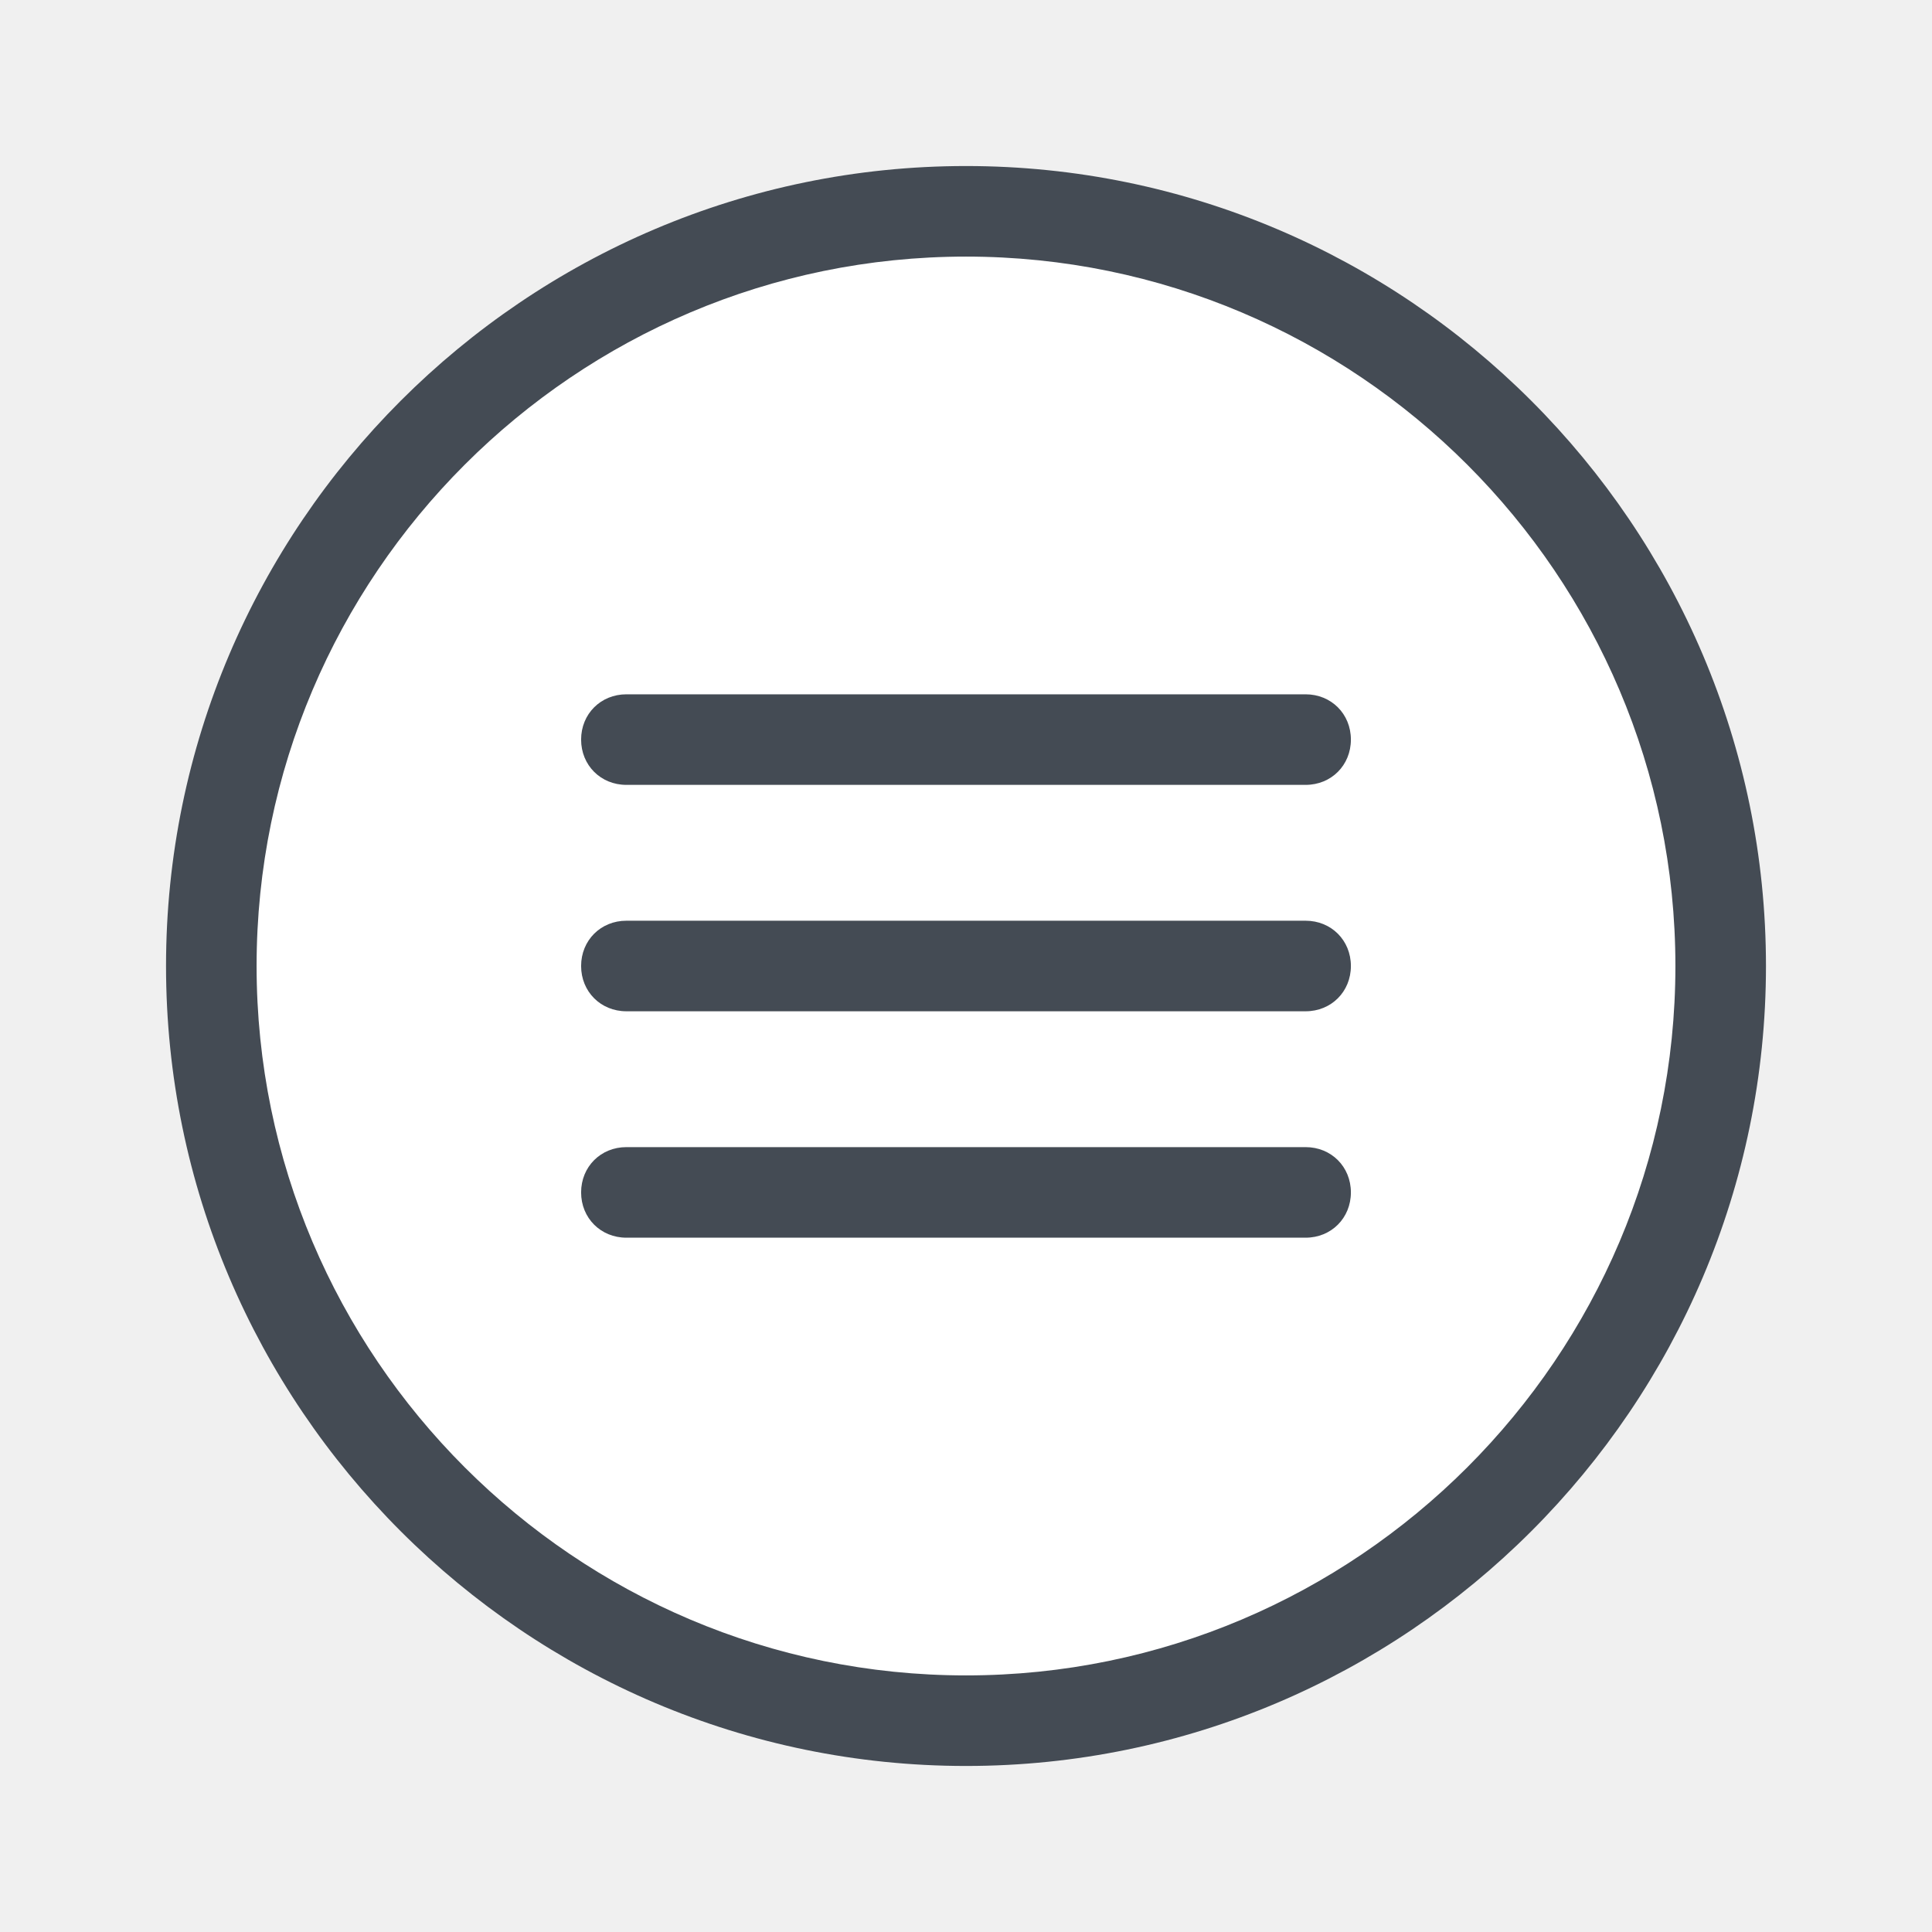
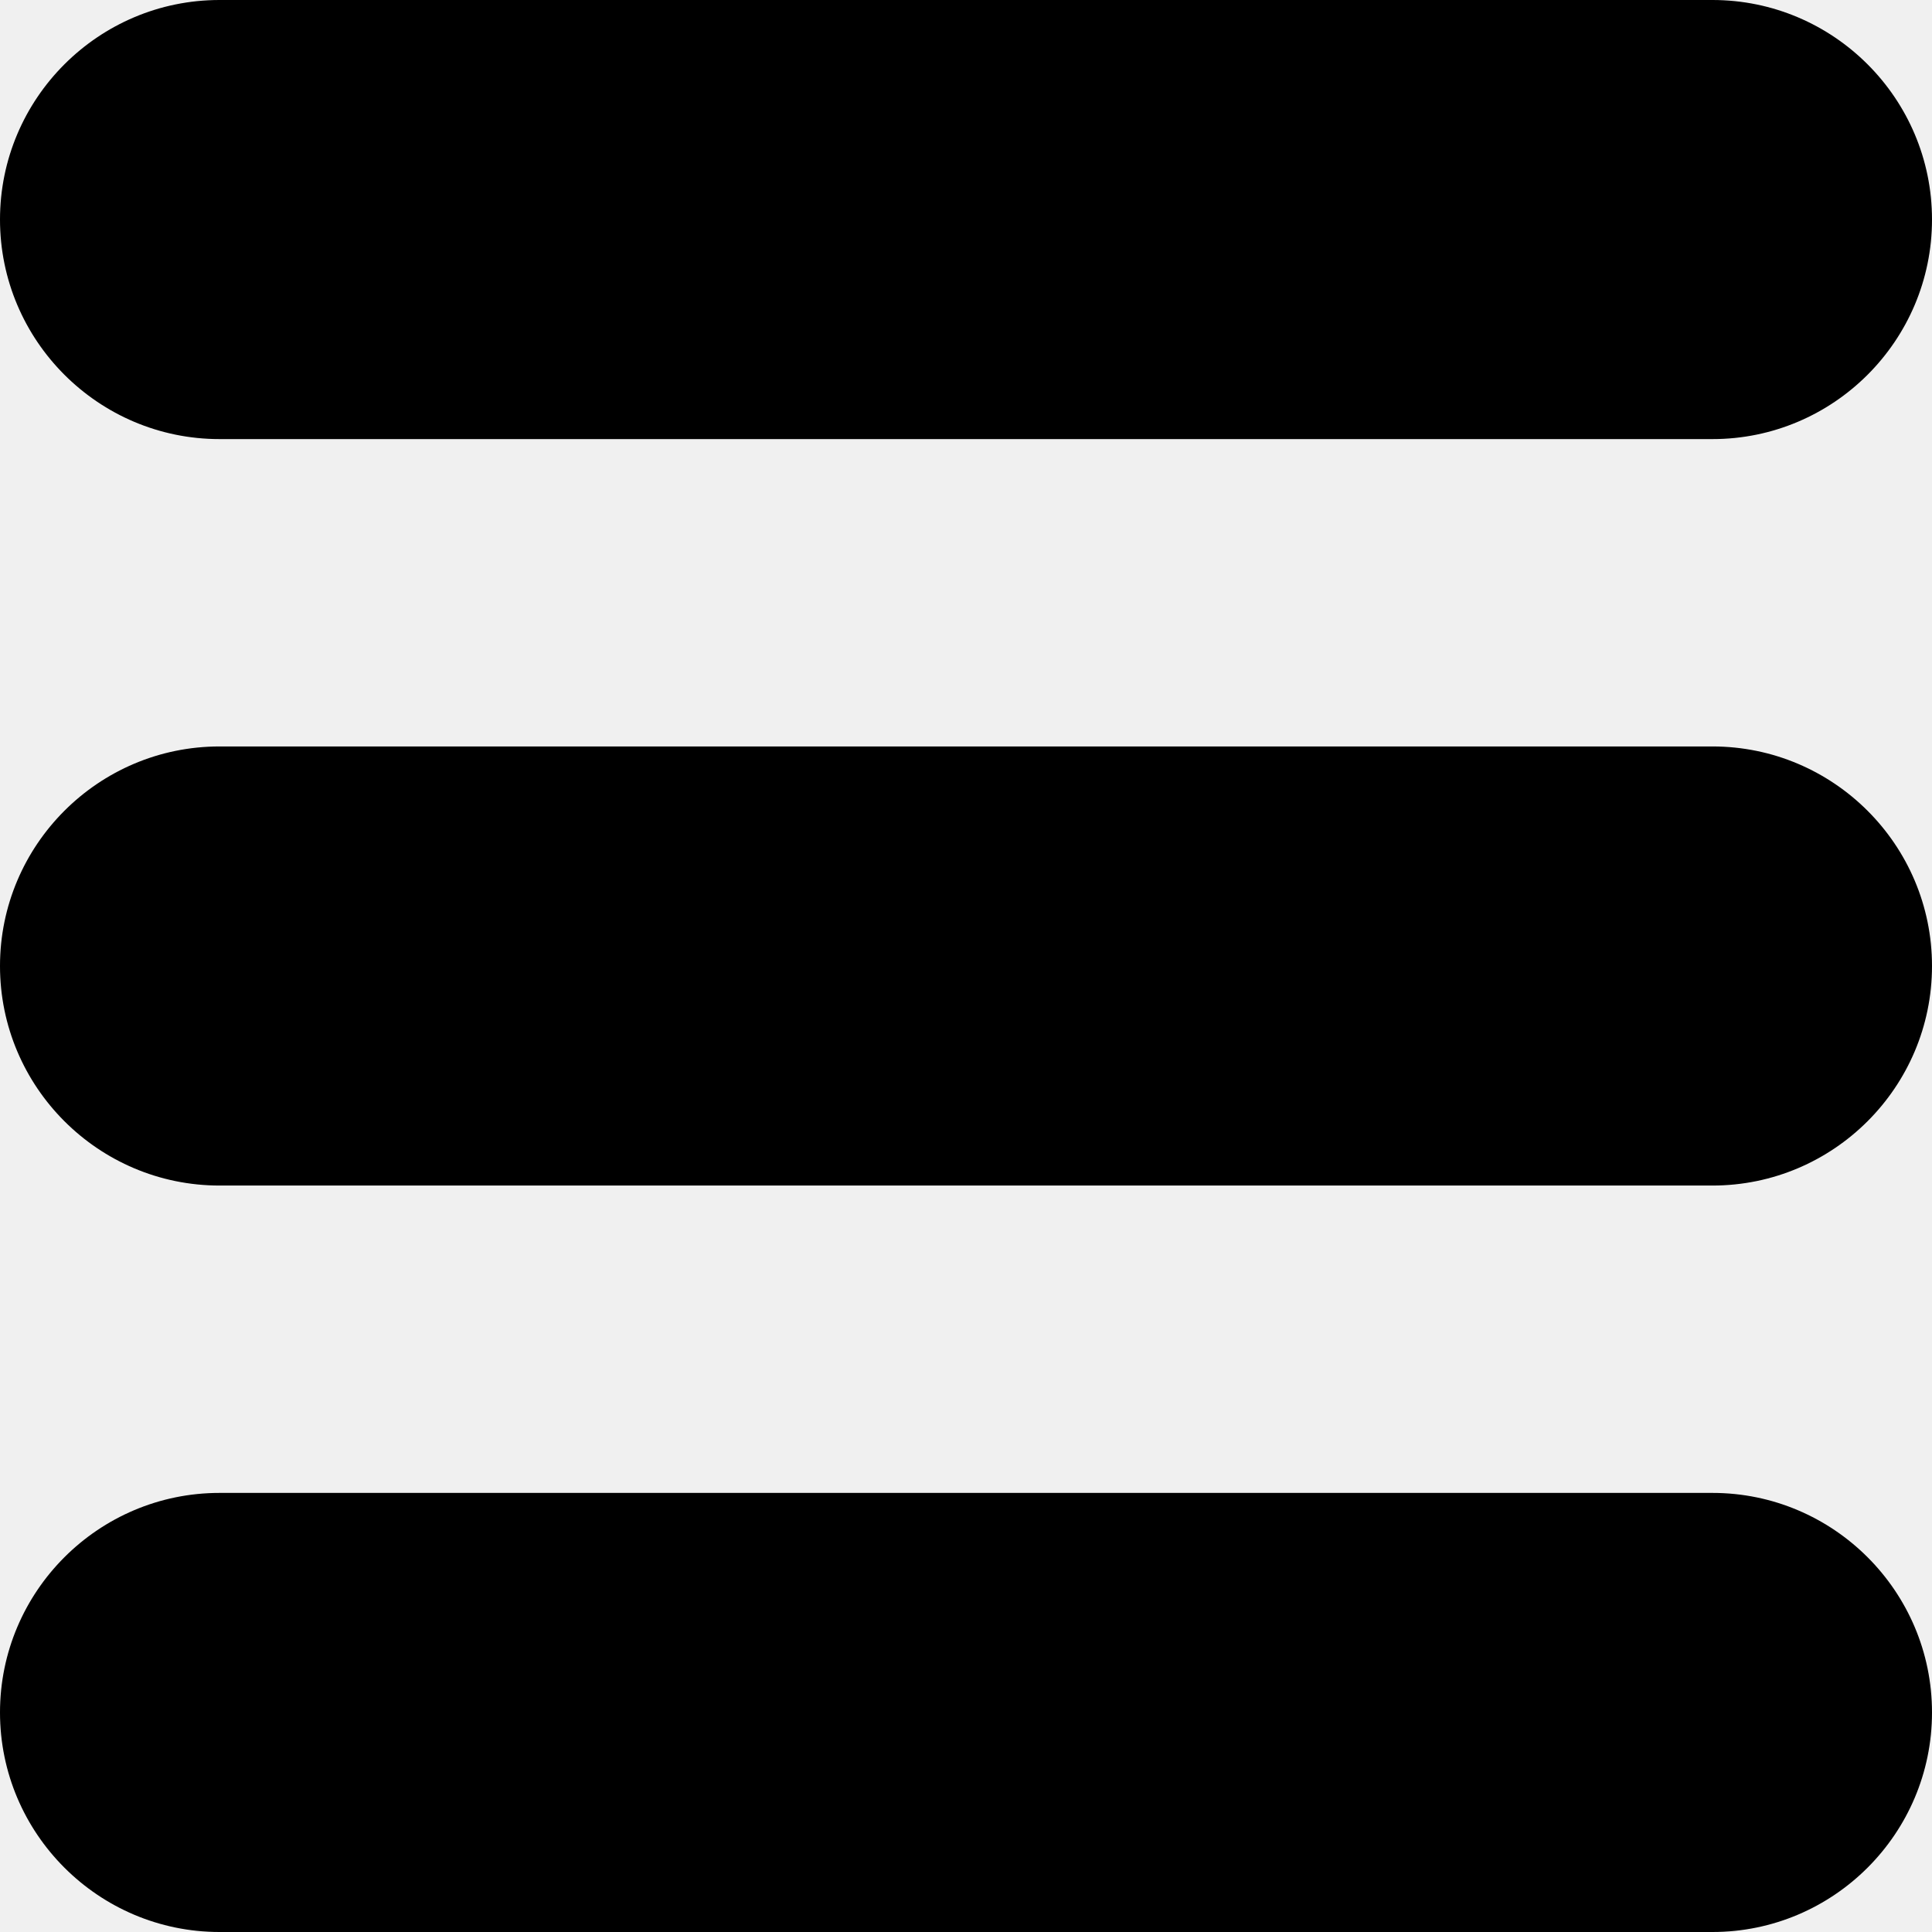
- <svg xmlns="http://www.w3.org/2000/svg" viewBox="0 0 128 128" width="64px" height="64px">
-   <path fill="#fff" d="M64 14A50 50 0 1 0 64 114A50 50 0 1 0 64 14Z" />
-   <path fill="#444b54" d="M64,117c-29.2,0-53-23.8-53-53s23.8-53,53-53s53,23.8,53,53S93.2,117,64,117z M64,17c-25.9,0-47,21.1-47,47s21.1,47,47,47s47-21.1,47-47S89.9,17,64,17z" />
-   <path fill="#444b54" d="M86.5 52h-45c-1.7 0-3-1.3-3-3s1.3-3 3-3h45c1.7 0 3 1.3 3 3S88.2 52 86.5 52zM86.5 67h-45c-1.7 0-3-1.3-3-3s1.3-3 3-3h45c1.7 0 3 1.3 3 3S88.2 67 86.5 67z" />
+ <svg xmlns="http://www.w3.org/2000/svg" version="1.1" id="Capa_1" x="0px" y="0px" viewBox="0 0 469.333 469.333" style="enable-background:new 0 0 469.333 469.333;" xml:space="preserve">
  <g>
-     <path fill="#444b54" d="M86.5,82h-45c-1.7,0-3-1.3-3-3s1.3-3,3-3h45c1.7,0,3,1.3,3,3S88.2,82,86.5,82z" />
+     <g>
+       <g>
+         <path d="M53.333,106.667H416c29.417,0,53.333-23.927,53.333-53.333S445.417,0,416,0H53.333C23.917,0,0,23.927,0,53.333     S23.917,106.667,53.333,106.667z" />
+         <path d="M416,181.333H53.333C23.917,181.333,0,205.26,0,234.667S23.917,288,53.333,288H416c29.417,0,53.333-23.927,53.333-53.333     S445.417,181.333,416,181.333z" />
+         <path d="M416,362.667H53.333C23.917,362.667,0,386.594,0,416s23.917,53.333,53.333,53.333H416     c29.417,0,53.333-23.927,53.333-53.333S445.417,362.667,416,362.667z" />
+       </g>
+     </g>
  </g>
+   <g>
+ </g>
+   <g>
+ </g>
+   <g>
+ </g>
+   <g>
+ </g>
+   <g>
+ </g>
+   <g>
+ </g>
+   <g>
+ </g>
+   <g>
+ </g>
+   <g>
+ </g>
+   <g>
+ </g>
+   <g>
+ </g>
+   <g>
+ </g>
+   <g>
+ </g>
+   <g>
+ </g>
+   <g>
+ </g>
</svg>
